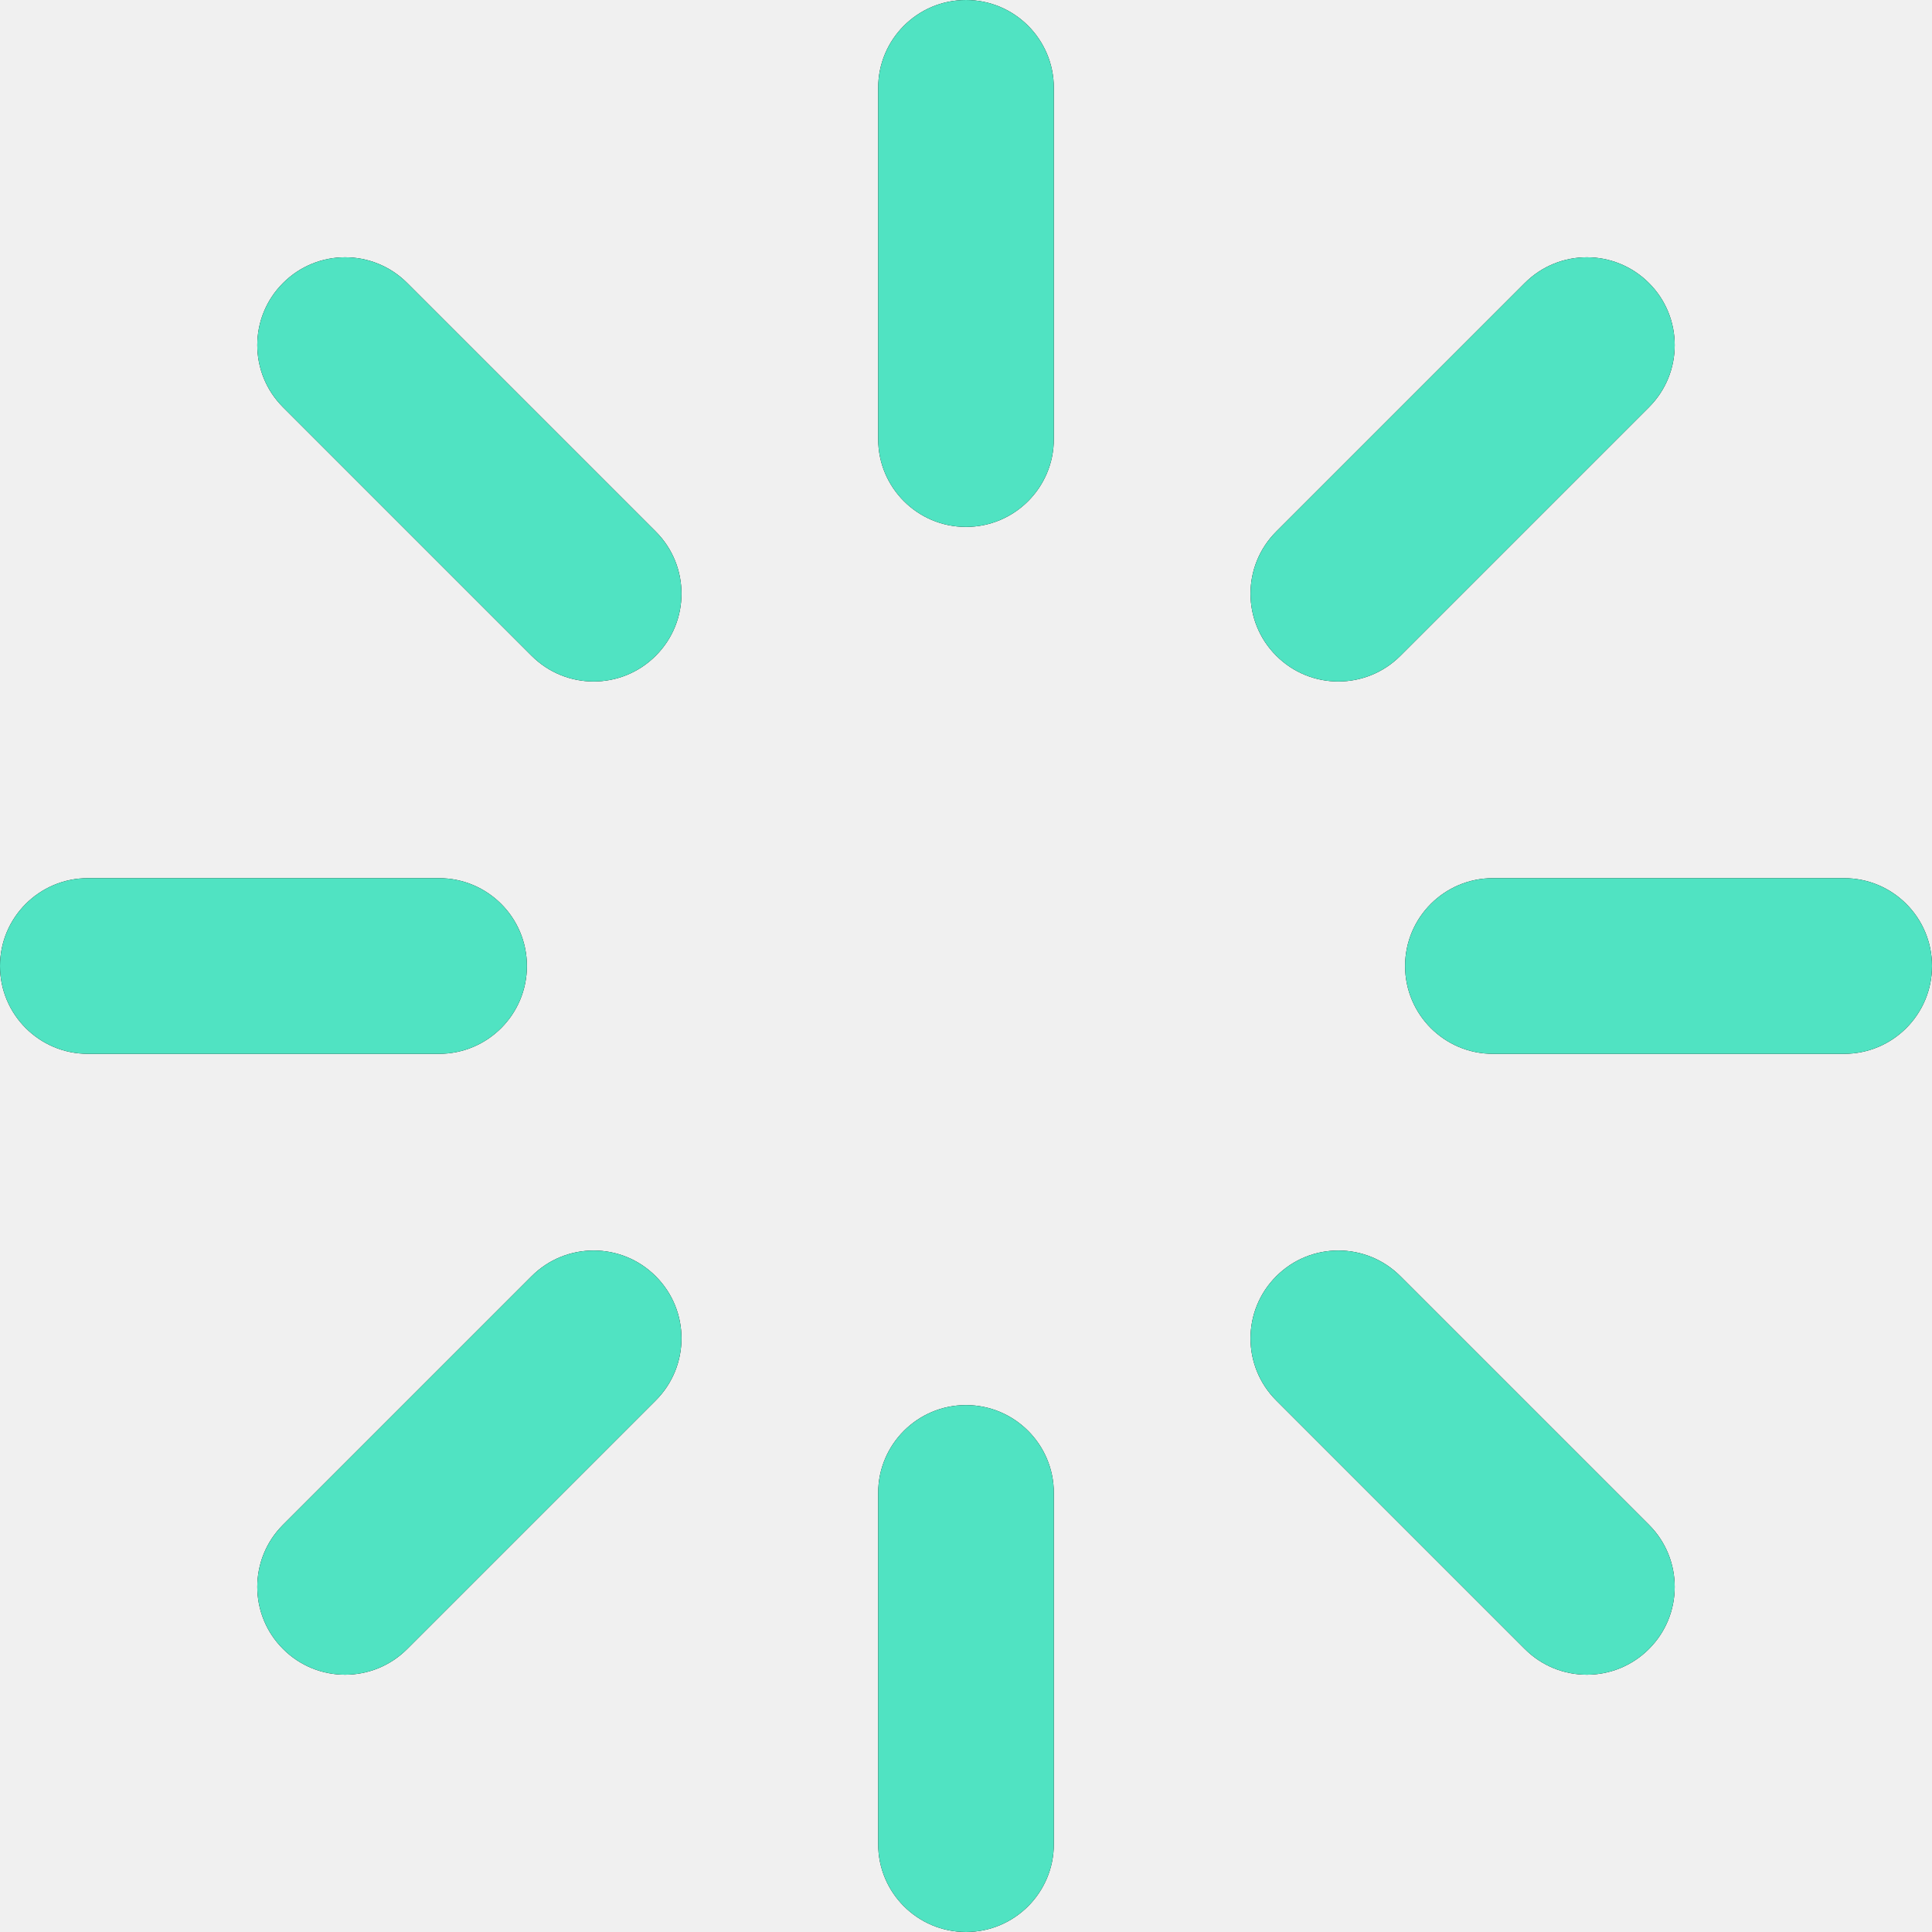
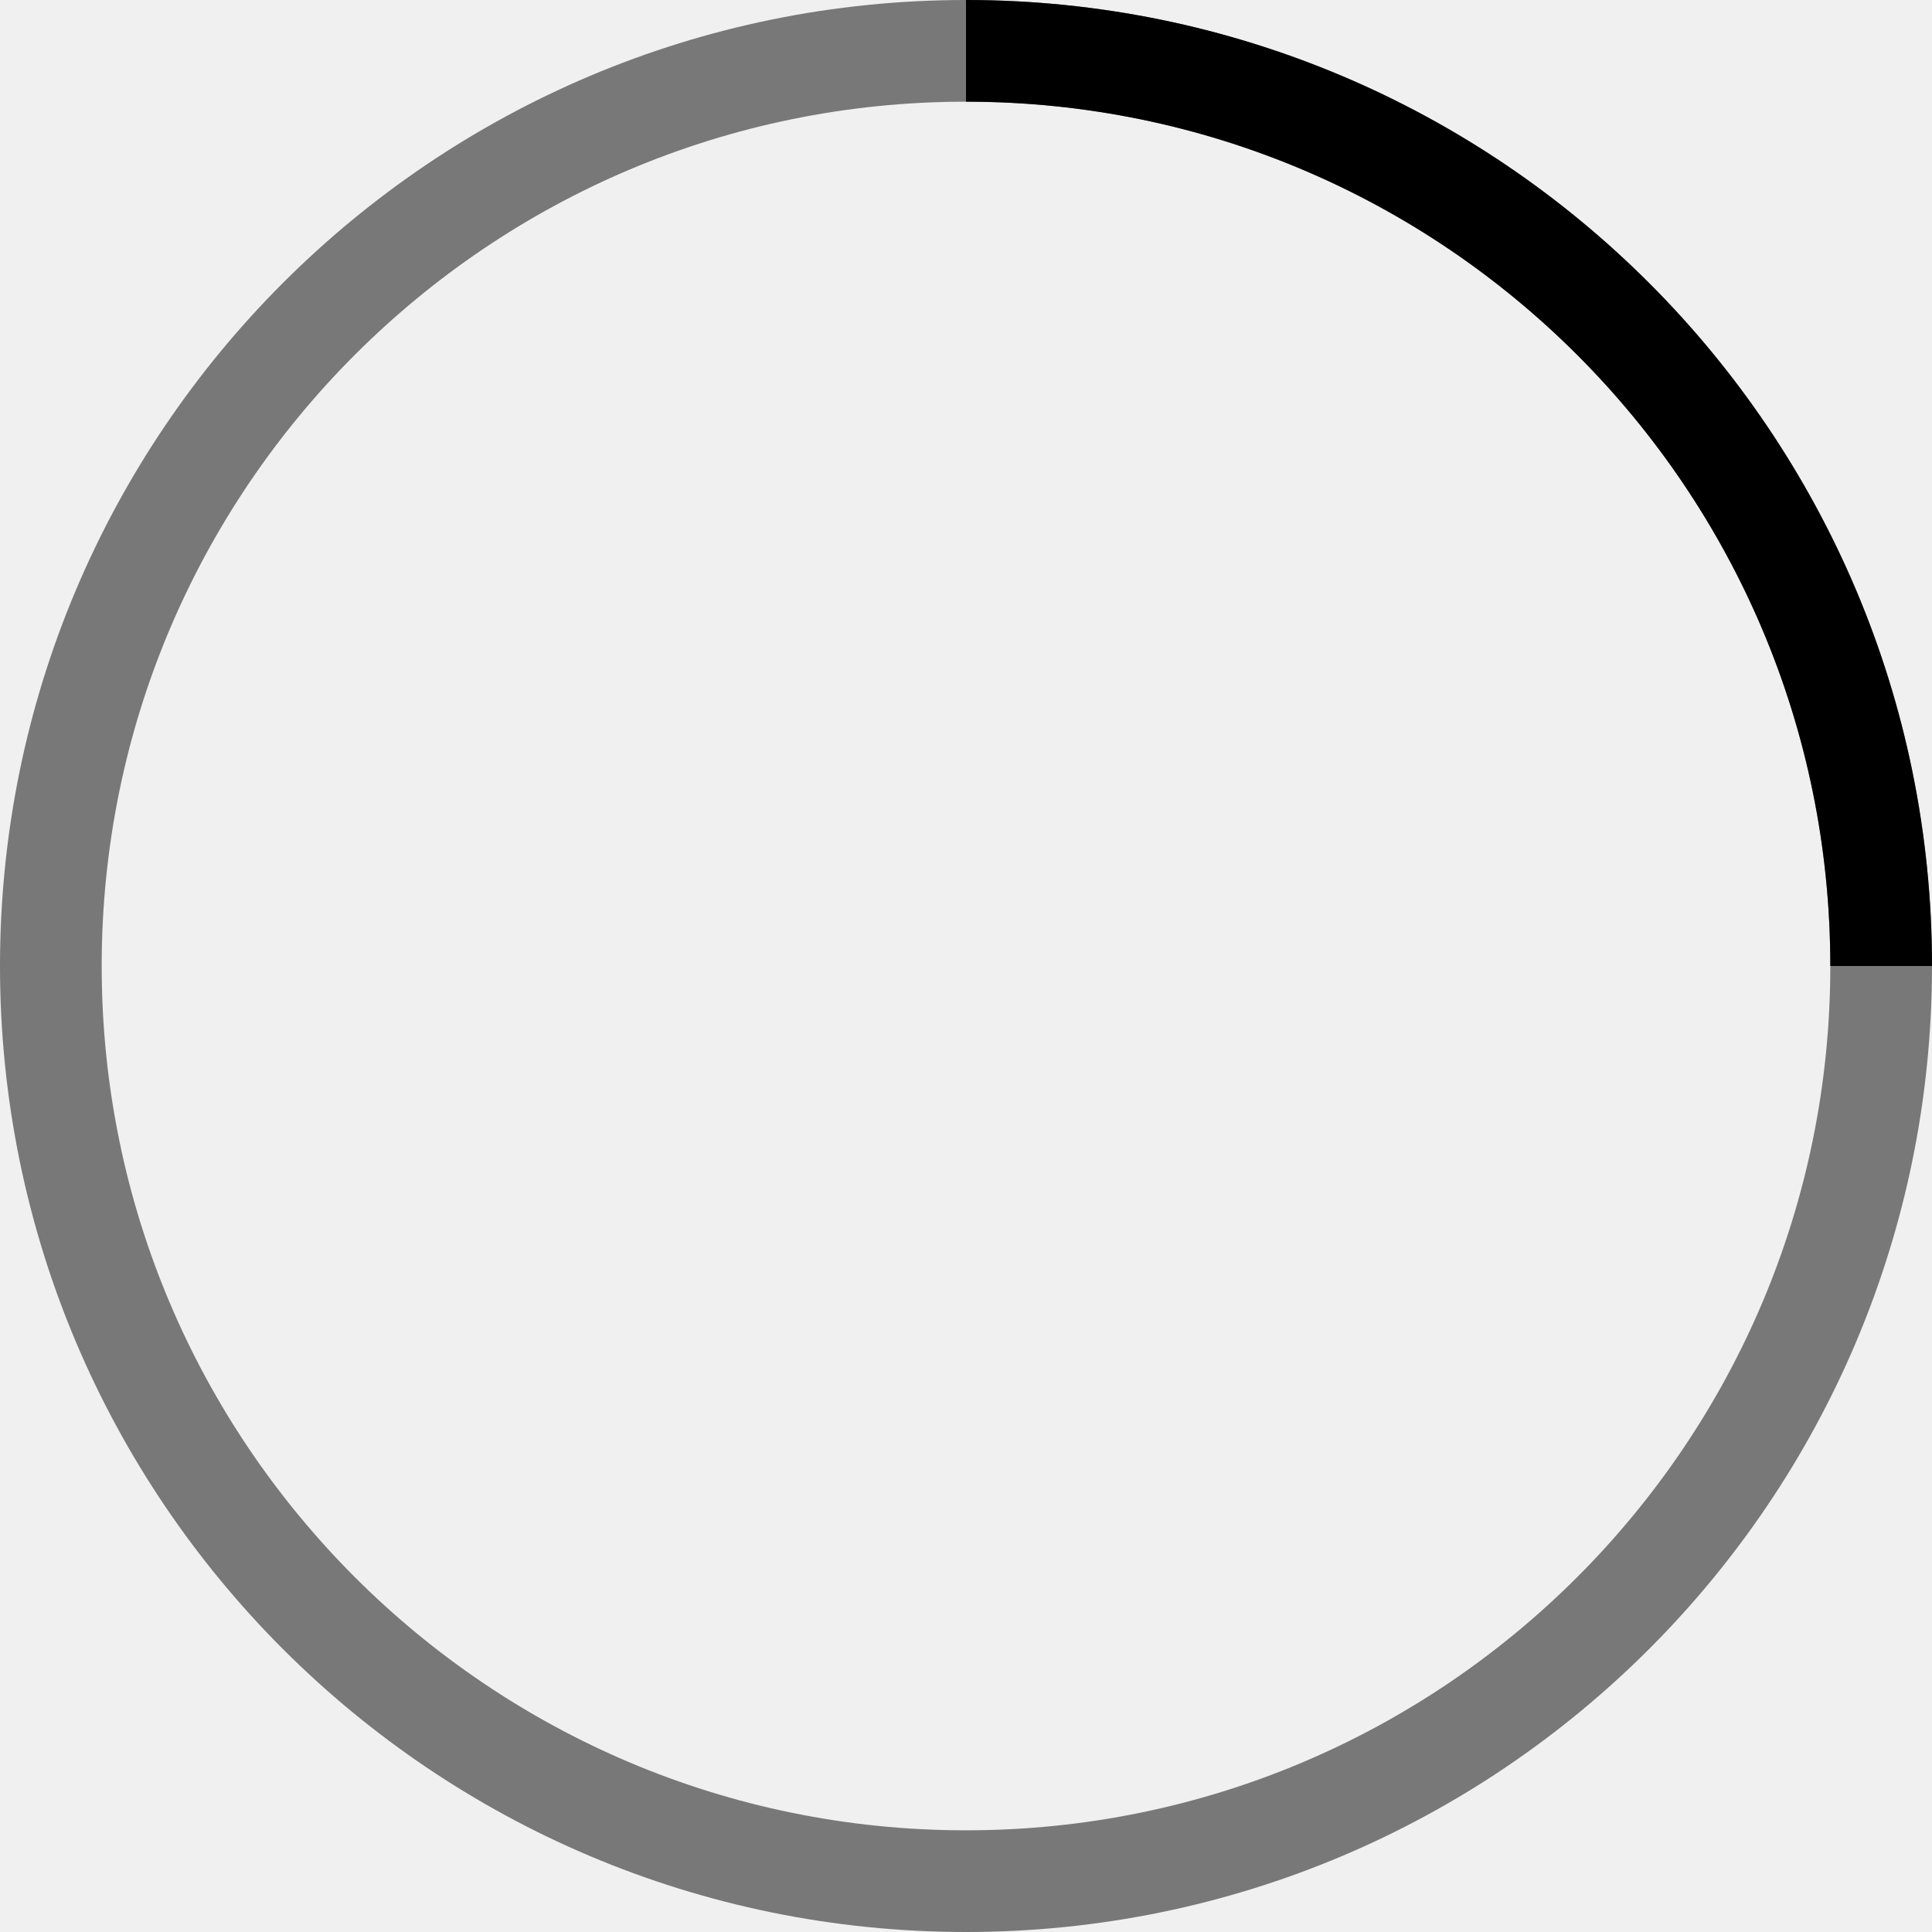
- <svg xmlns="http://www.w3.org/2000/svg" xmlns:xlink="http://www.w3.org/1999/xlink" width="22px" height="22px" viewBox="0 0 22 22" version="1.1">
-   <defs>
-     <path d="M11,16 C11.552,16 12,16.448 12,17 L12,17 L12,21 C12,21.552 11.552,22 11,22 C10.448,22 10,21.552 10,21 L10,21 L10,17 C10,16.448 10.448,16 11,16 Z M14.533,14.533 C14.923,14.142 15.557,14.142 15.947,14.533 L15.947,14.533 L18.777,17.363 C19.168,17.753 19.168,18.387 18.777,18.777 C18.387,19.168 17.753,19.168 17.363,18.777 L17.363,18.777 L14.533,15.947 C14.142,15.557 14.142,14.923 14.533,14.533 Z M6.053,14.533 C6.443,14.142 7.077,14.142 7.467,14.533 C7.858,14.923 7.858,15.557 7.467,15.947 L7.467,15.947 L4.637,18.777 C4.247,19.168 3.613,19.168 3.223,18.777 C2.832,18.387 2.832,17.753 3.223,17.363 L3.223,17.363 Z M5,10 C5.552,10 6,10.448 6,11 C6,11.552 5.552,12 5,12 L5,12 L1,12 C0.448,12 0,11.552 0,11 C0,10.448 0.448,10 1,10 L1,10 Z M21,10 C21.552,10 22,10.448 22,11 C22,11.552 21.552,12 21,12 L21,12 L17,12 C16.448,12 16,11.552 16,11 C16,10.448 16.448,10 17,10 L17,10 Z M3.223,3.223 C3.613,2.832 4.247,2.832 4.637,3.223 L4.637,3.223 L7.467,6.053 C7.858,6.443 7.858,7.077 7.467,7.467 C7.077,7.858 6.443,7.858 6.053,7.467 L6.053,7.467 L3.223,4.637 C2.832,4.247 2.832,3.613 3.223,3.223 Z M17.363,3.223 C17.753,2.832 18.387,2.832 18.777,3.223 C19.168,3.613 19.168,4.247 18.777,4.637 L18.777,4.637 L15.947,7.467 C15.557,7.858 14.923,7.858 14.533,7.467 C14.142,7.077 14.142,6.443 14.533,6.053 L14.533,6.053 Z M11,0 C11.552,0 12,0.448 12,1 L12,1 L12,5 C12,5.552 11.552,6 11,6 C10.448,6 10,5.552 10,5 L10,5 L10,1 C10,0.448 10.448,0 11,0 Z" id="path-1" />
-   </defs>
-   <g id="GIFOS" stroke="none" stroke-width="1" fill="none" fill-rule="evenodd">
-     <g id="16-UI-Kit-Modo-Nocturno" transform="translate(-686, -2861)">
-       <g id="loader" transform="translate(686, 2861)">
-         <mask id="mask-2" fill="white">
-           <use xlink:href="#path-1" />
-         </mask>
-         <use id="Combined-Shape" fill="#000000" fill-rule="nonzero" xlink:href="#path-1" />
-         <g id="Primary-color-Copy" mask="url(#mask-2)" fill="#50E3C2">
-           <g transform="translate(-1, -1)" id="Rectangle">
-             <rect x="0" y="0" width="24" height="24" />
-           </g>
-         </g>
-       </g>
+ <svg xmlns="http://www.w3.org/2000/svg" width="38" height="38" viewBox="0 0 38 38" stroke="#000">
+   <g fill="none" fill-rule="evenodd">
+     <g transform="translate(1 1)" stroke-width="2">
+       <circle stroke-opacity=".5" cx="18" cy="18" r="18" />
+       <path d="M36 18c0-9.94-8.06-18-18-18">
+         <animateTransform attributeName="transform" type="rotate" from="0 18 18" to="360 18 18" dur="1s" repeatCount="indefinite" />
+       </path>
    </g>
  </g>
</svg>
